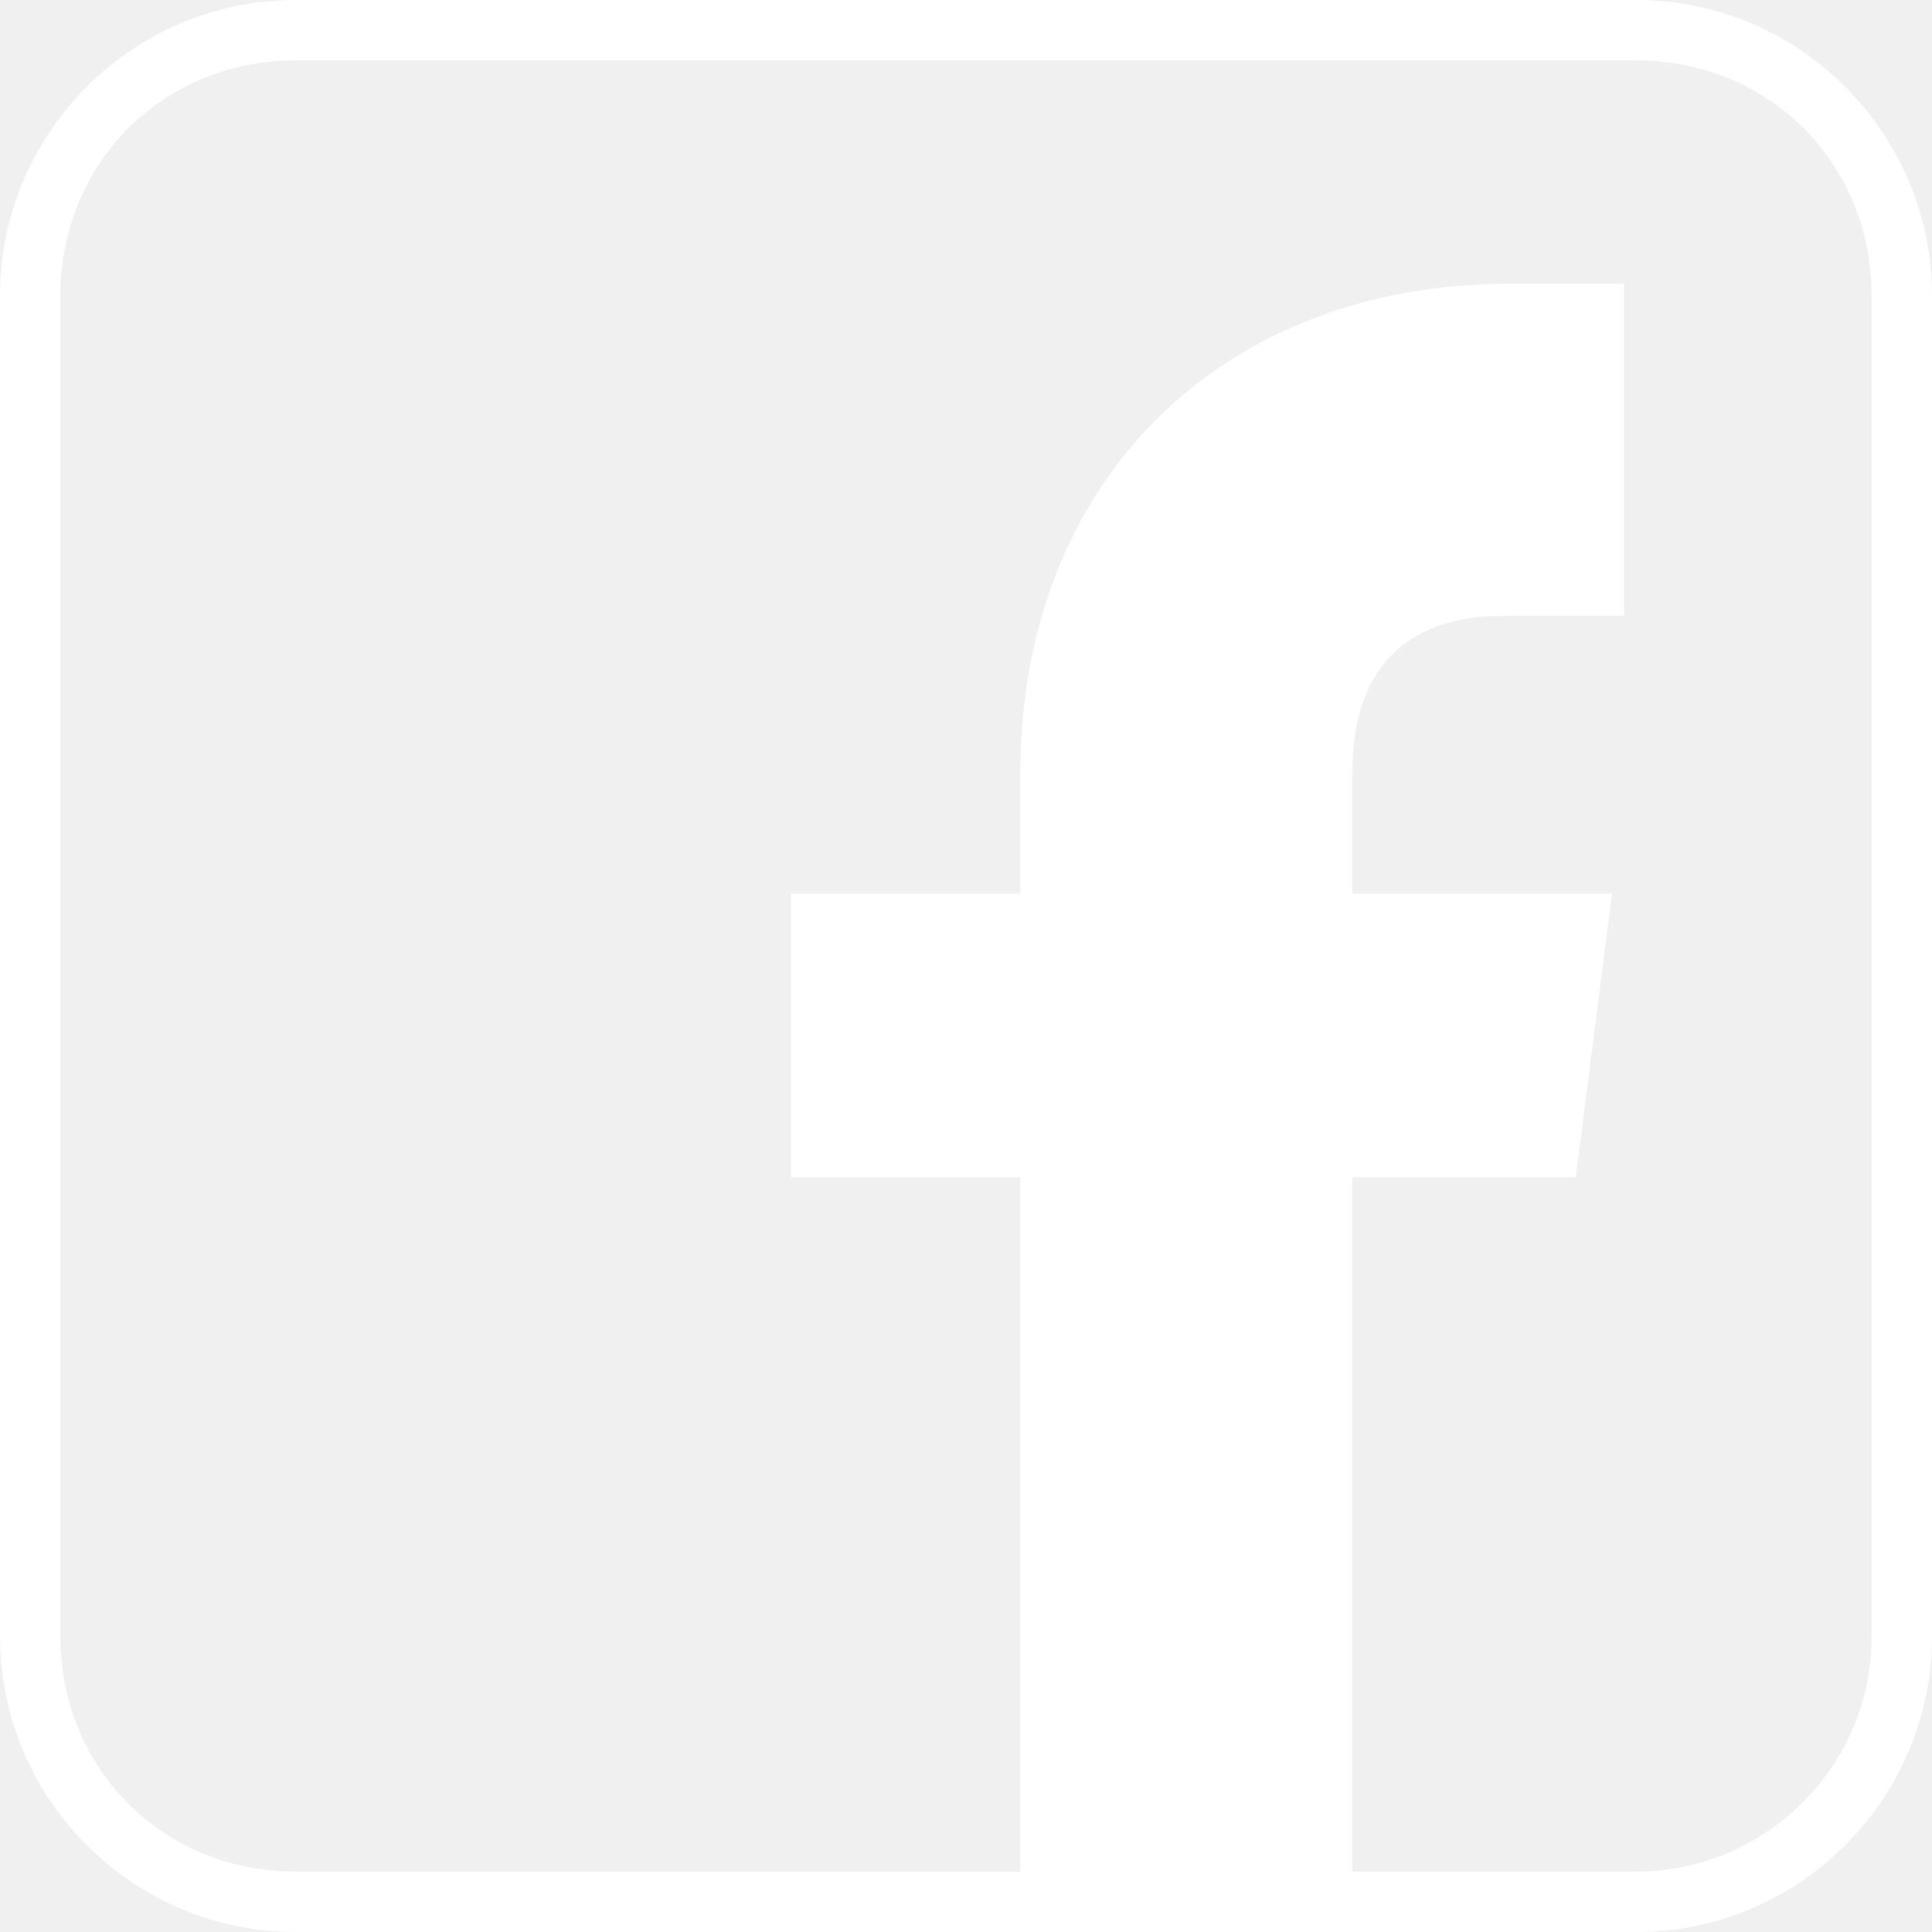
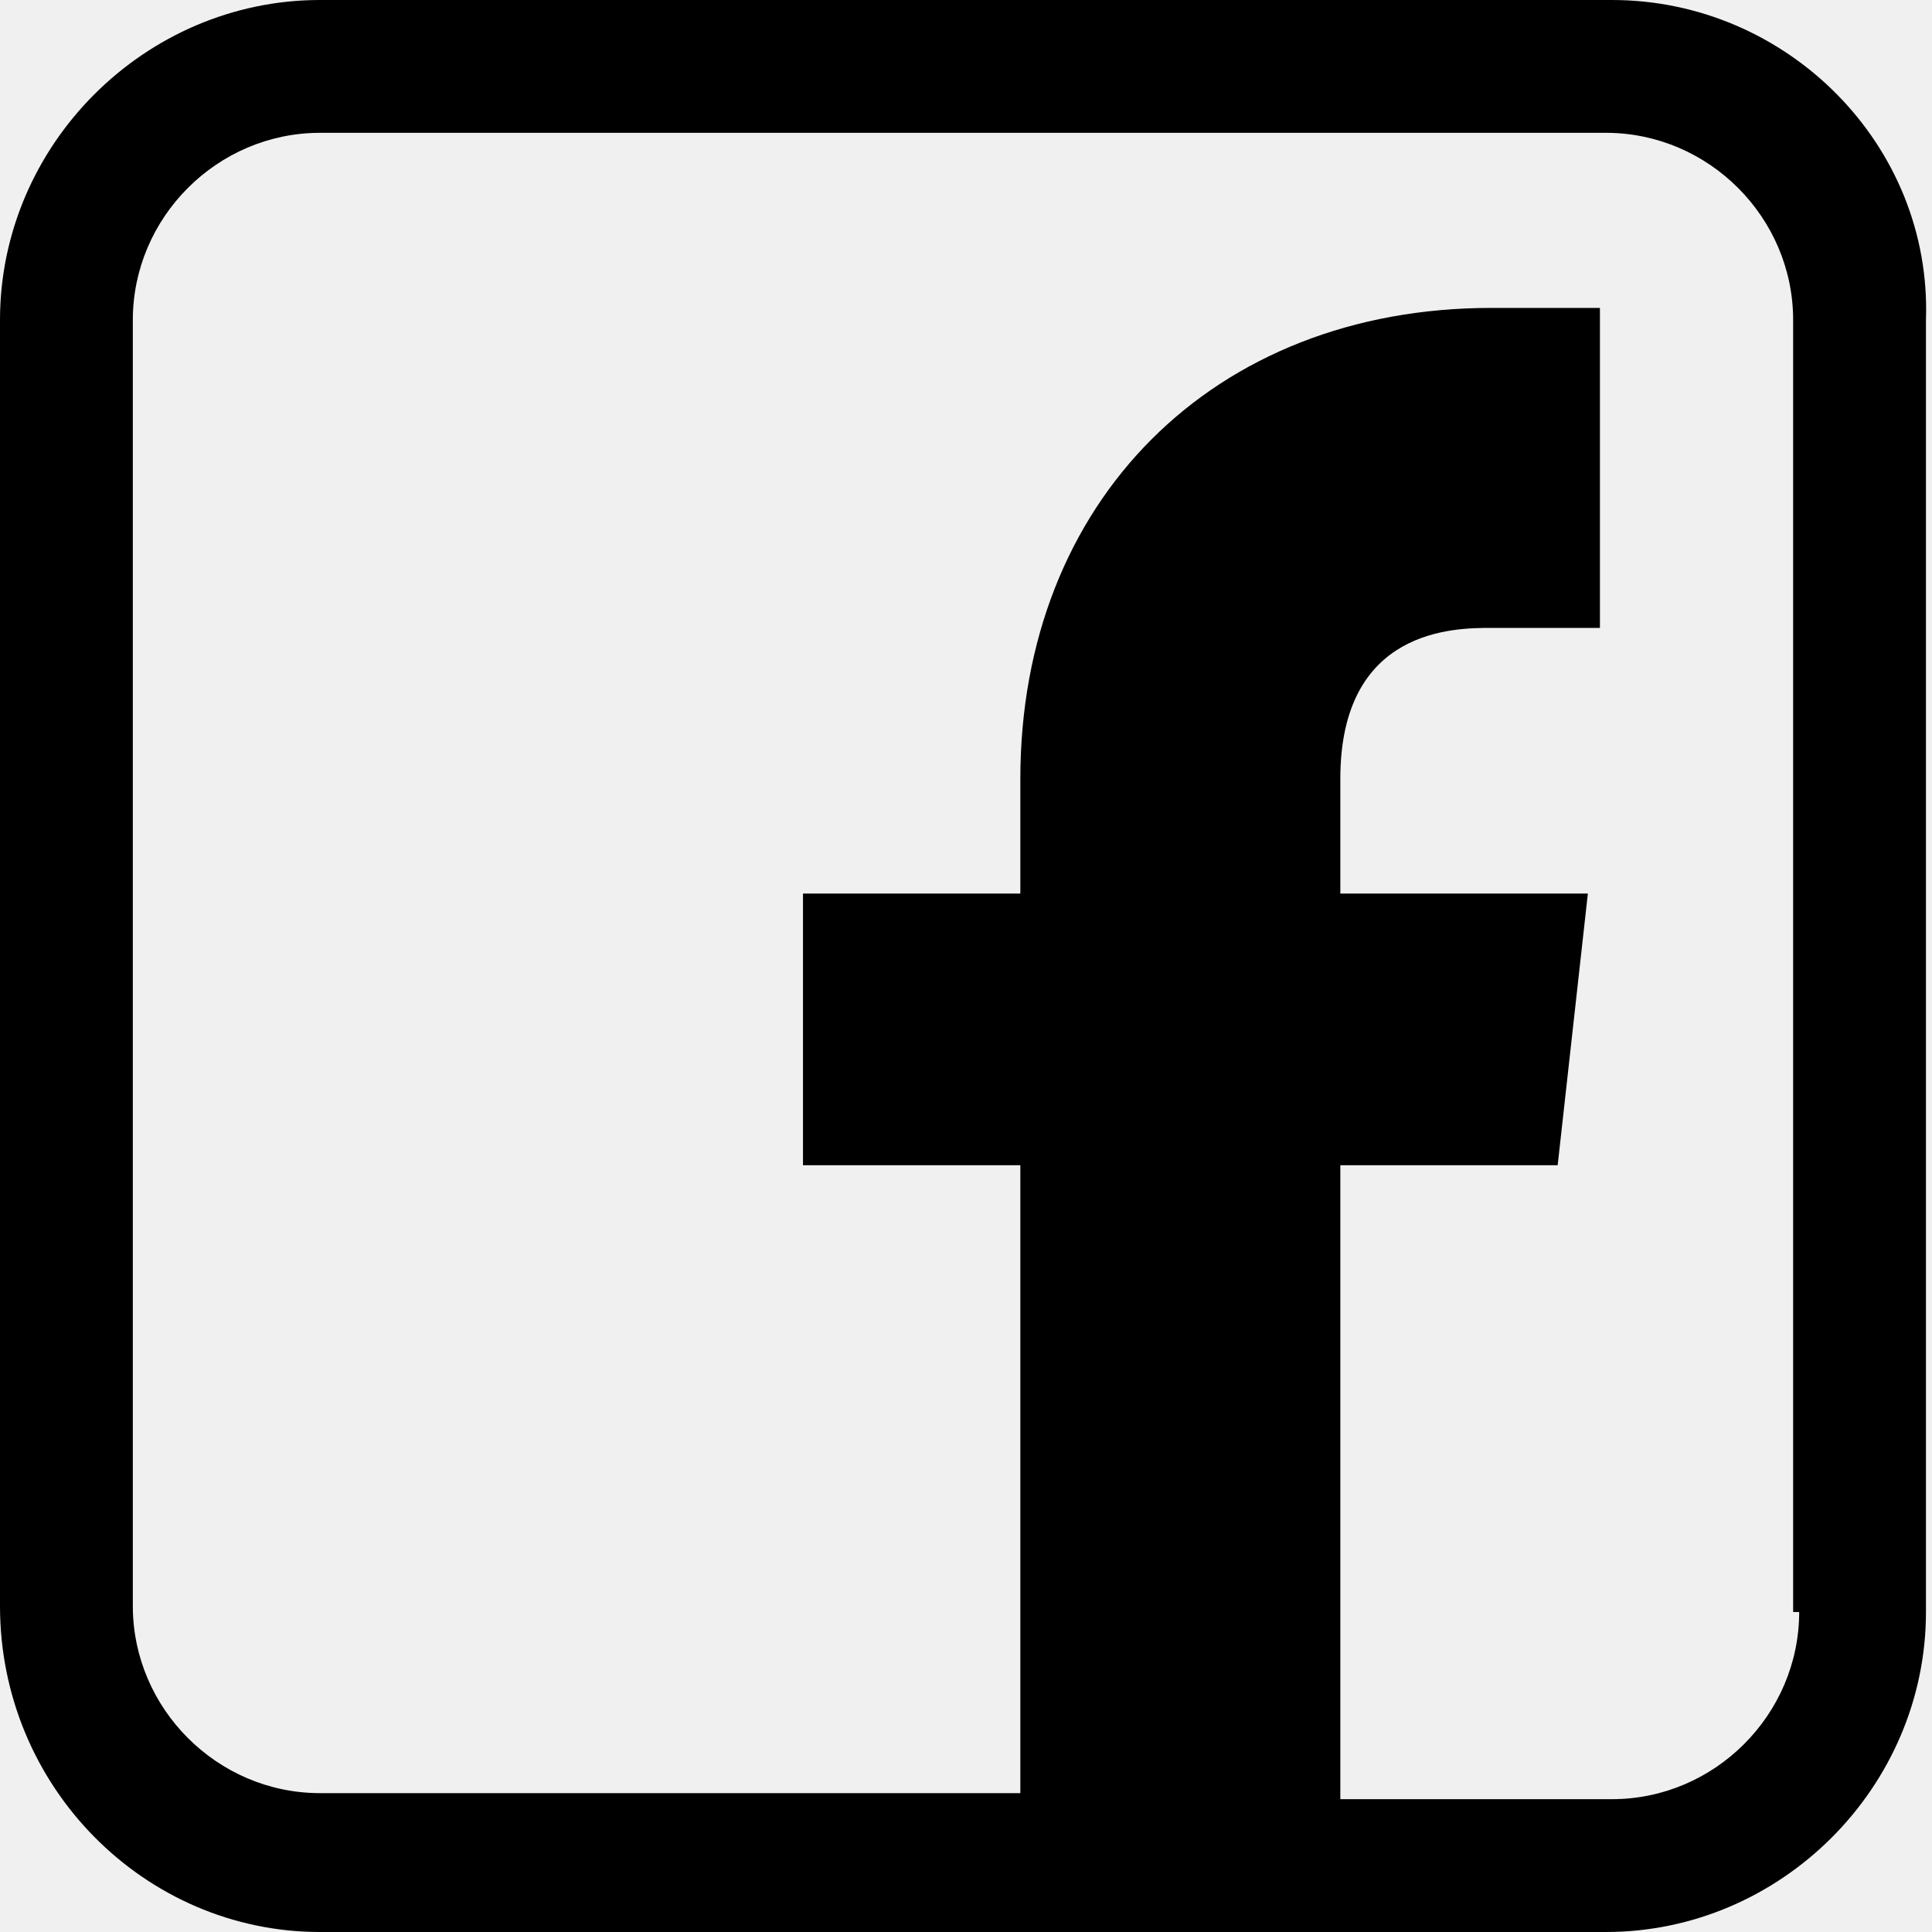
- <svg xmlns="http://www.w3.org/2000/svg" version="1.1" id="Layer_1" x="0px" y="0px" viewBox="0 0 32 32" style="enable-background:new 0 0 32 32;" xml:space="preserve">
-   <style type="text/css">
- 	.st0{fill:#FFFFFF;}
- </style>
-   <path class="st0" d="M27.1,0H4.9C2.2,0,0,2.2,0,4.9v22.2C0,29.8,2.2,32,4.9,32h22.2c2.7,0,4.9-2.2,4.9-4.9V4.9C32,2.2,29.8,0,27.1,0  z M31,27.1c0,2.2-1.8,3.9-3.9,3.9h-4.7V19.5h3.7l0.6-4.7h-4.3v-2c0-2.6,2-2.6,2.6-2.6h1.9V4.7H25c-4.8,0-8.1,3.3-8.1,8.1v2h-3.8v4.7  h3.8V31h-12C2.7,31,1,29.3,1,27.1V4.9C1,2.7,2.7,1,4.9,1h22.2C29.3,1,31,2.7,31,4.9V27.1z" />
+ <svg xmlns="http://www.w3.org/2000/svg" fill="currentColor" version="1.1" id="Layer_1" x="0px" y="0px" viewBox="0 0 32 32" style="enable-background:new 0 0 32 32;" xml:space="preserve">
+   <path class="st0" d="M26.7,0H5.3C2.4,0,0,2.4,0,5.3v21.3C0,29.6,2.4,32,5.3,32h21.3c2.9,0,5.3-2.4,5.3-5.3V5.3C32,2.4,29.6,0,26.7,0  z M29.8,26.7c0,1.7-1.4,3.1-3.1,3.1h-4.5V19.3h3.6l0.5-4.5h-4.1v-1.9c0-2.5,1.9-2.5,2.5-2.5h1.8V5.1h-1.8c-4.6,0-7.8,3.2-7.8,7.8  v1.9h-3.6v4.5h3.6v10.4H5.3c-1.7,0-3.1-1.4-3.1-3.1V5.3c0-1.7,1.4-3.1,3.1-3.1h21.3c1.7,0,3.1,1.4,3.1,3.1V26.7z" />
</svg>
